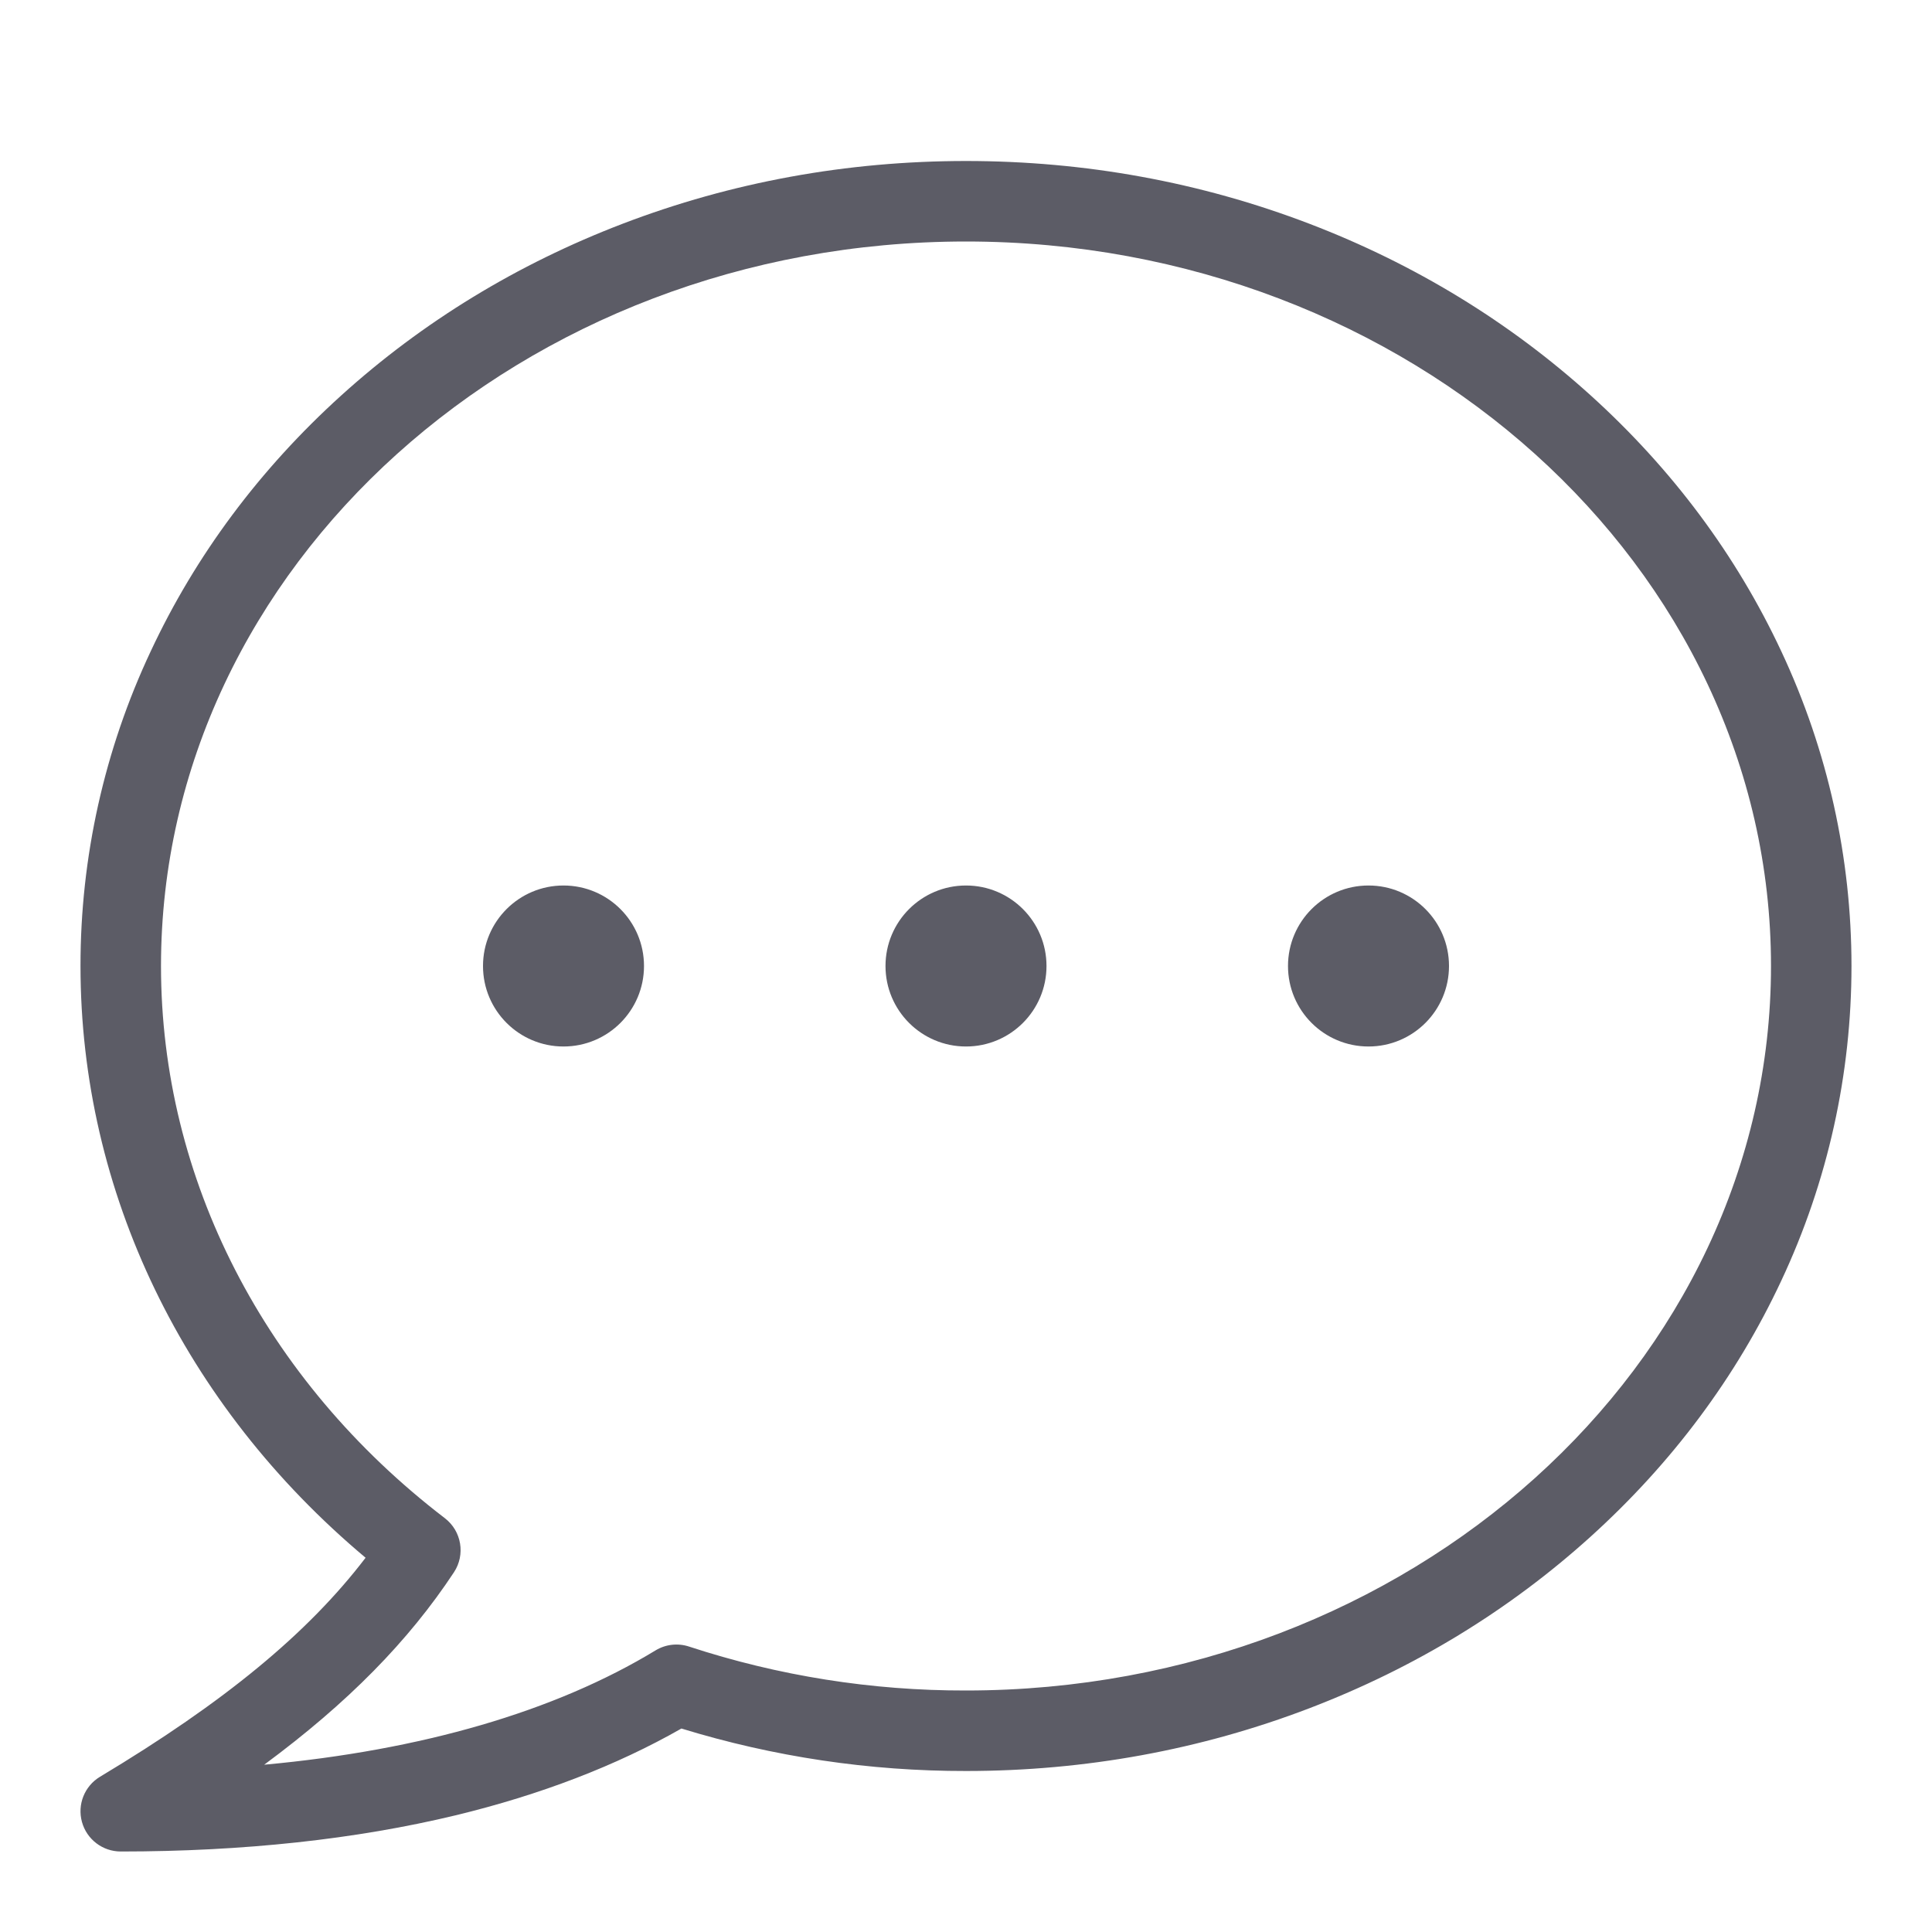
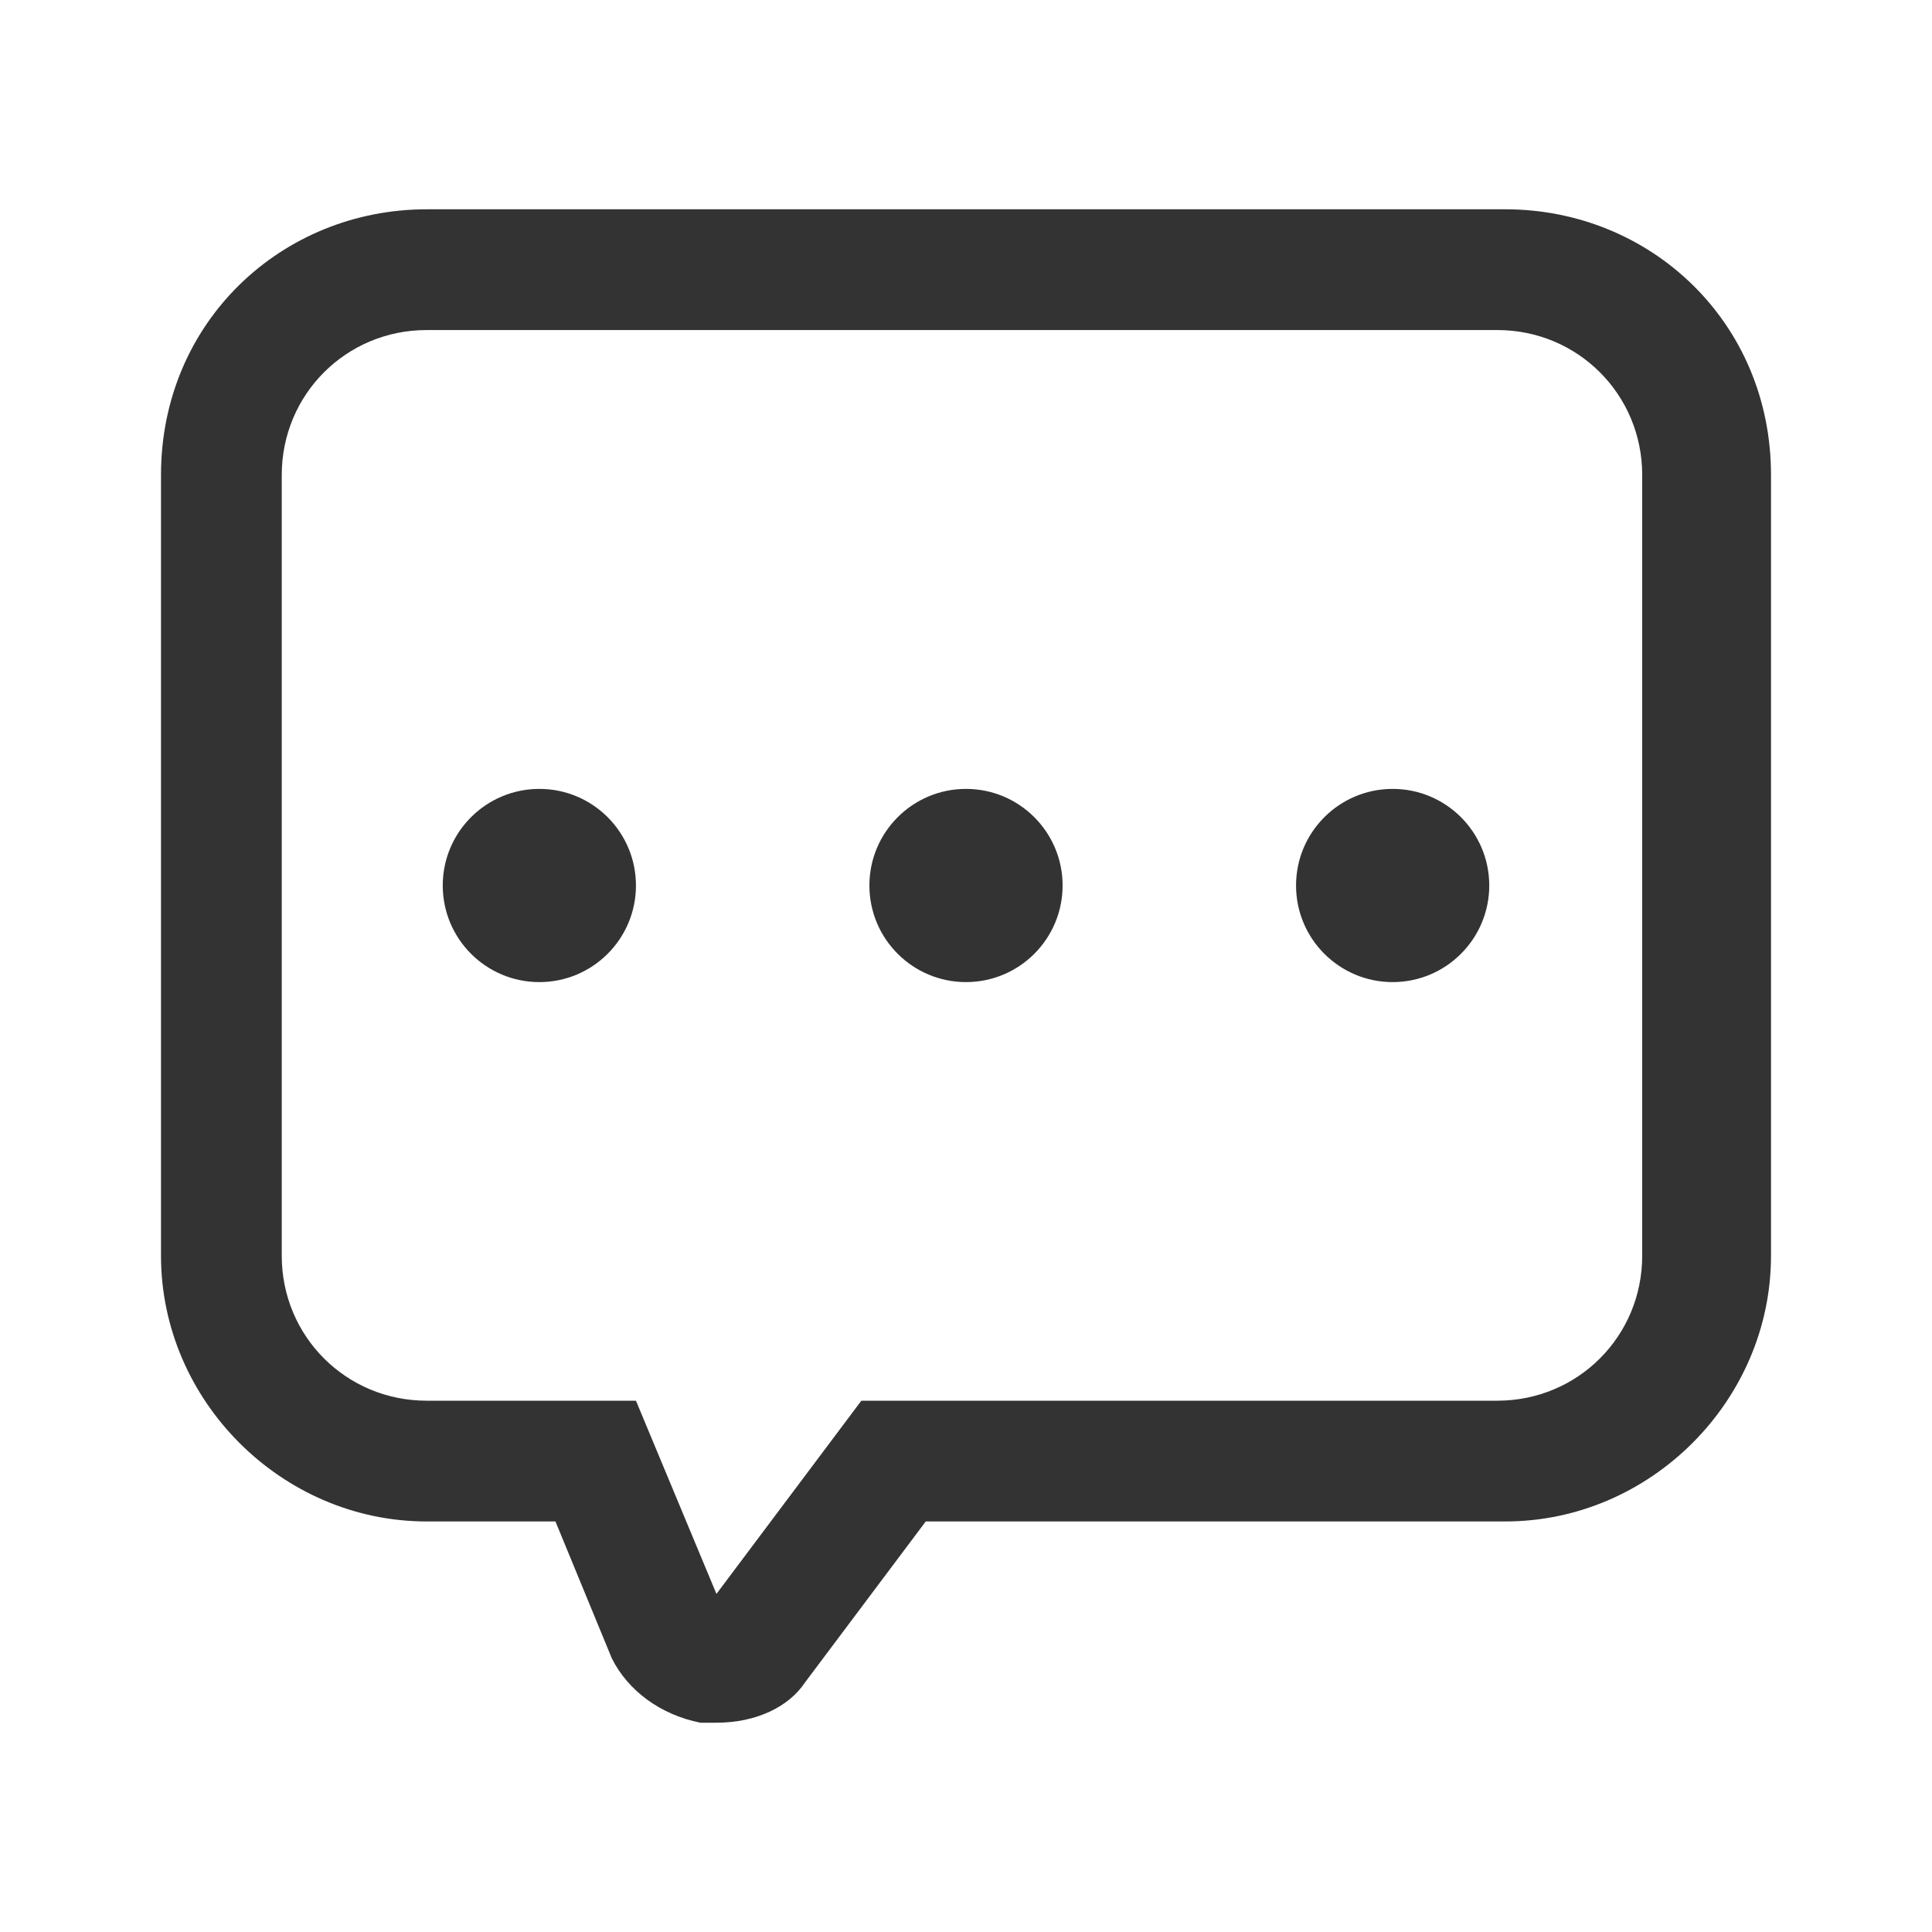
- <svg xmlns="http://www.w3.org/2000/svg" t="1658935818092" class="icon" viewBox="0 0 1024 1024" version="1.1" p-id="12853" width="200" height="200">
-   <path d="M64 981.333a21.333 21.333 0 0 1-10.973-39.627c65.813-39.487 110.1-75.9 140.74-116.067C97.473 744.9 42.667 631.68 42.667 512a391.093 391.093 0 0 1 37.213-166.807c23.773-50.853 57.76-96.487 101.02-135.627C224 170.567 274.173 139.96 330 118.593 387.667 96.527 448.907 85.333 512 85.333s124.333 11.193 182 33.26c55.82 21.367 106 52 149.093 90.973 43.26 39.14 77.247 84.773 101.02 135.627a392.46 392.46 0 0 1 0 333.613c-23.773 50.853-57.76 96.487-101.02 135.627-43.113 39-93.273 69.607-149.093 90.973-57.667 22.067-118.907 33.26-182 33.26a511.087 511.087 0 0 1-150.833-22.513c-34.453 19.66-74.667 35.113-119.68 46C188.667 974.873 128.953 981.333 64 981.333zM512 128c-235.267 0-426.667 172.26-426.667 384 0 112.793 54.833 219.46 150.44 292.667a21.333 21.333 0 0 1 4.833 28.667c-24.033 36.413-56.16 69.18-100.58 102 83.373-7.64 154.167-28.213 207.453-60.607a21.333 21.333 0 0 1 17.76-2A467.673 467.673 0 0 0 512 896c235.267 0 426.667-172.26 426.667-384s-191.4-384-426.667-384zM298.667 469.333a42.667 42.667 0 1 0 42.667 42.667 42.667 42.667 0 0 0-42.667-42.667z m213.333 0a42.667 42.667 0 1 0 42.667 42.667 42.667 42.667 0 0 0-42.667-42.667z m213.333 0a42.667 42.667 0 1 0 42.667 42.667 42.667 42.667 0 0 0-42.667-42.667z" fill="#5C5C66" p-id="12854" />
+ <svg xmlns="http://www.w3.org/2000/svg" class="icon" width="200px" height="200.00px" viewBox="0 0 1024 1024" version="1.1">
+   <path fill="#333333" d="M379.733 913.067h-8.533c-21.333-4.267-38.4-17.067-46.933-34.133l-29.867-72.533H226.133c-76.8 0-140.8-64-140.8-140.8V251.733C85.333 170.667 149.333 110.933 226.133 110.933h571.733C874.667 110.933 938.667 170.667 938.667 251.733v413.867c0 76.8-64 140.8-140.8 140.8h-307.2l-64 85.333c-8.533 12.8-25.6 21.333-46.933 21.333zM226.133 174.933c-42.667 0-76.8 34.133-76.8 76.8v413.867c0 42.667 34.133 76.8 76.8 76.8h110.933l42.667 102.4 76.8-102.4h337.067c42.667 0 76.8-34.133 76.8-76.8V251.733c0-42.667-34.133-76.8-76.8-76.8H226.133zM285.867 469.333m-51.2 0a51.2 51.2 0 1 0 102.4 0 51.2 51.2 0 1 0-102.4 0ZM512 469.333m-51.2 0a51.2 51.2 0 1 0 102.4 0 51.2 51.2 0 1 0-102.4 0ZM738.133 469.333m-51.2 0a51.2 51.2 0 1 0 102.4 0 51.2 51.2 0 1 0-102.4 0Z" />
</svg>
